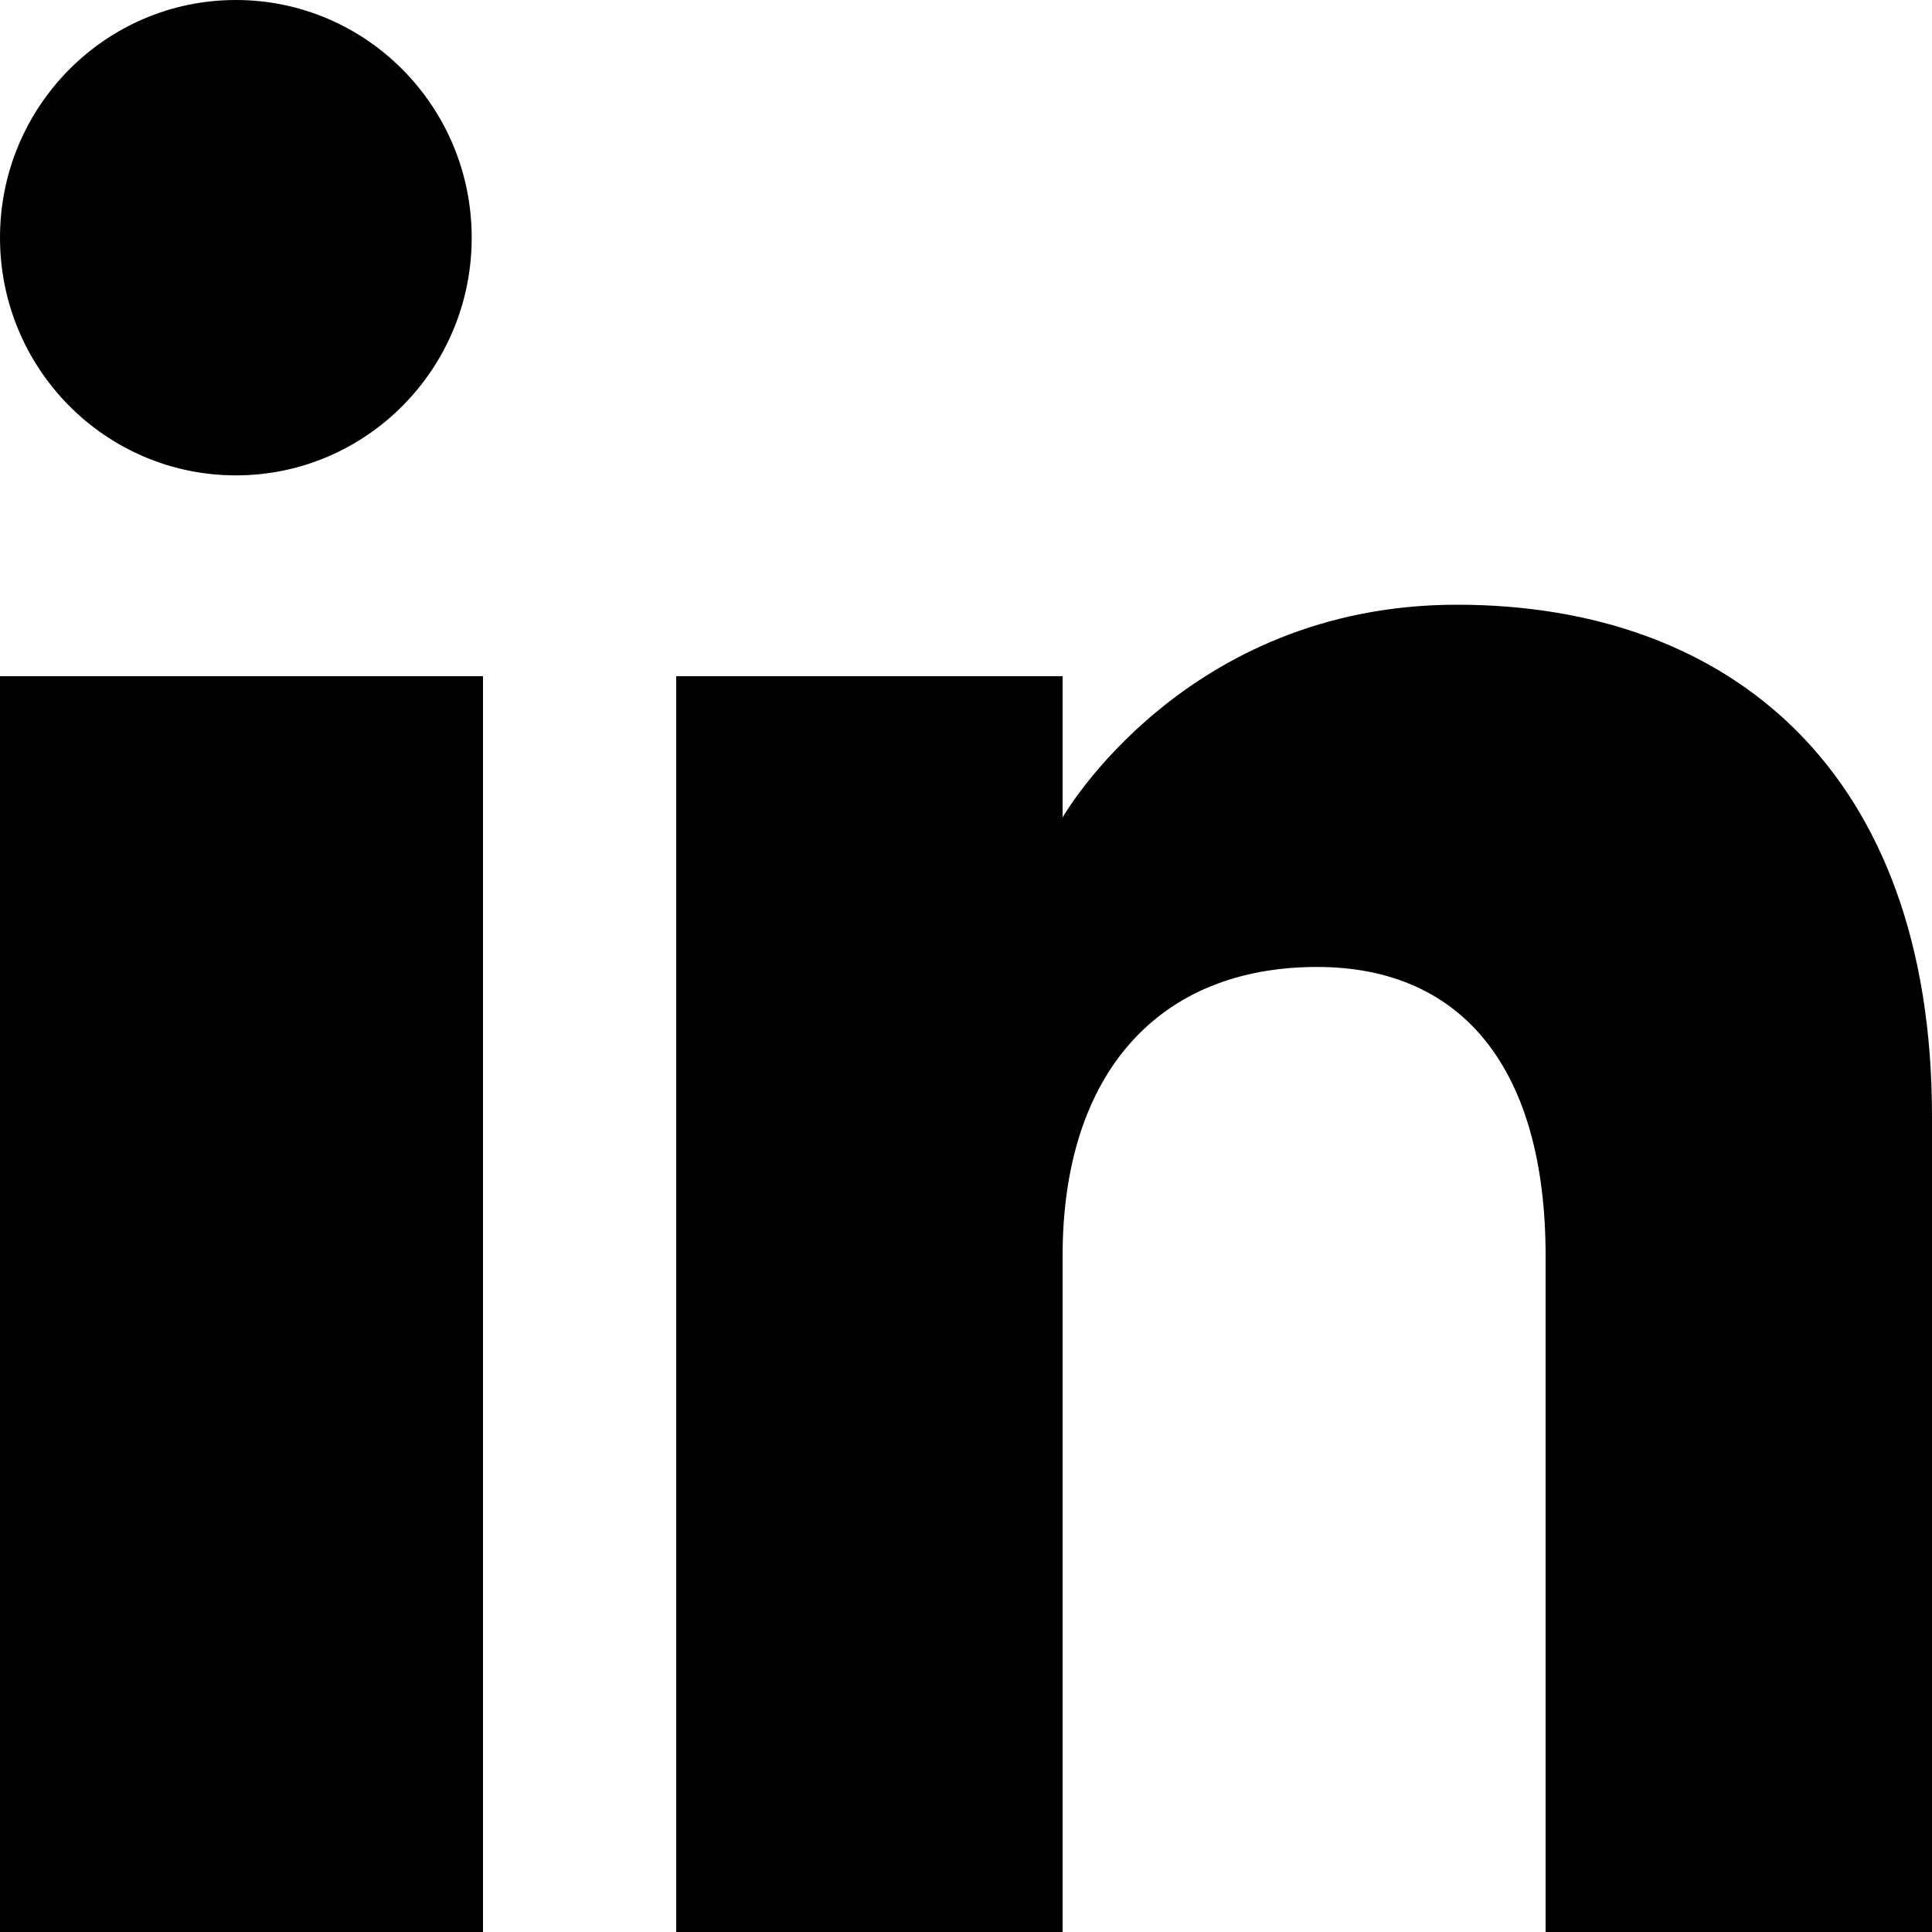
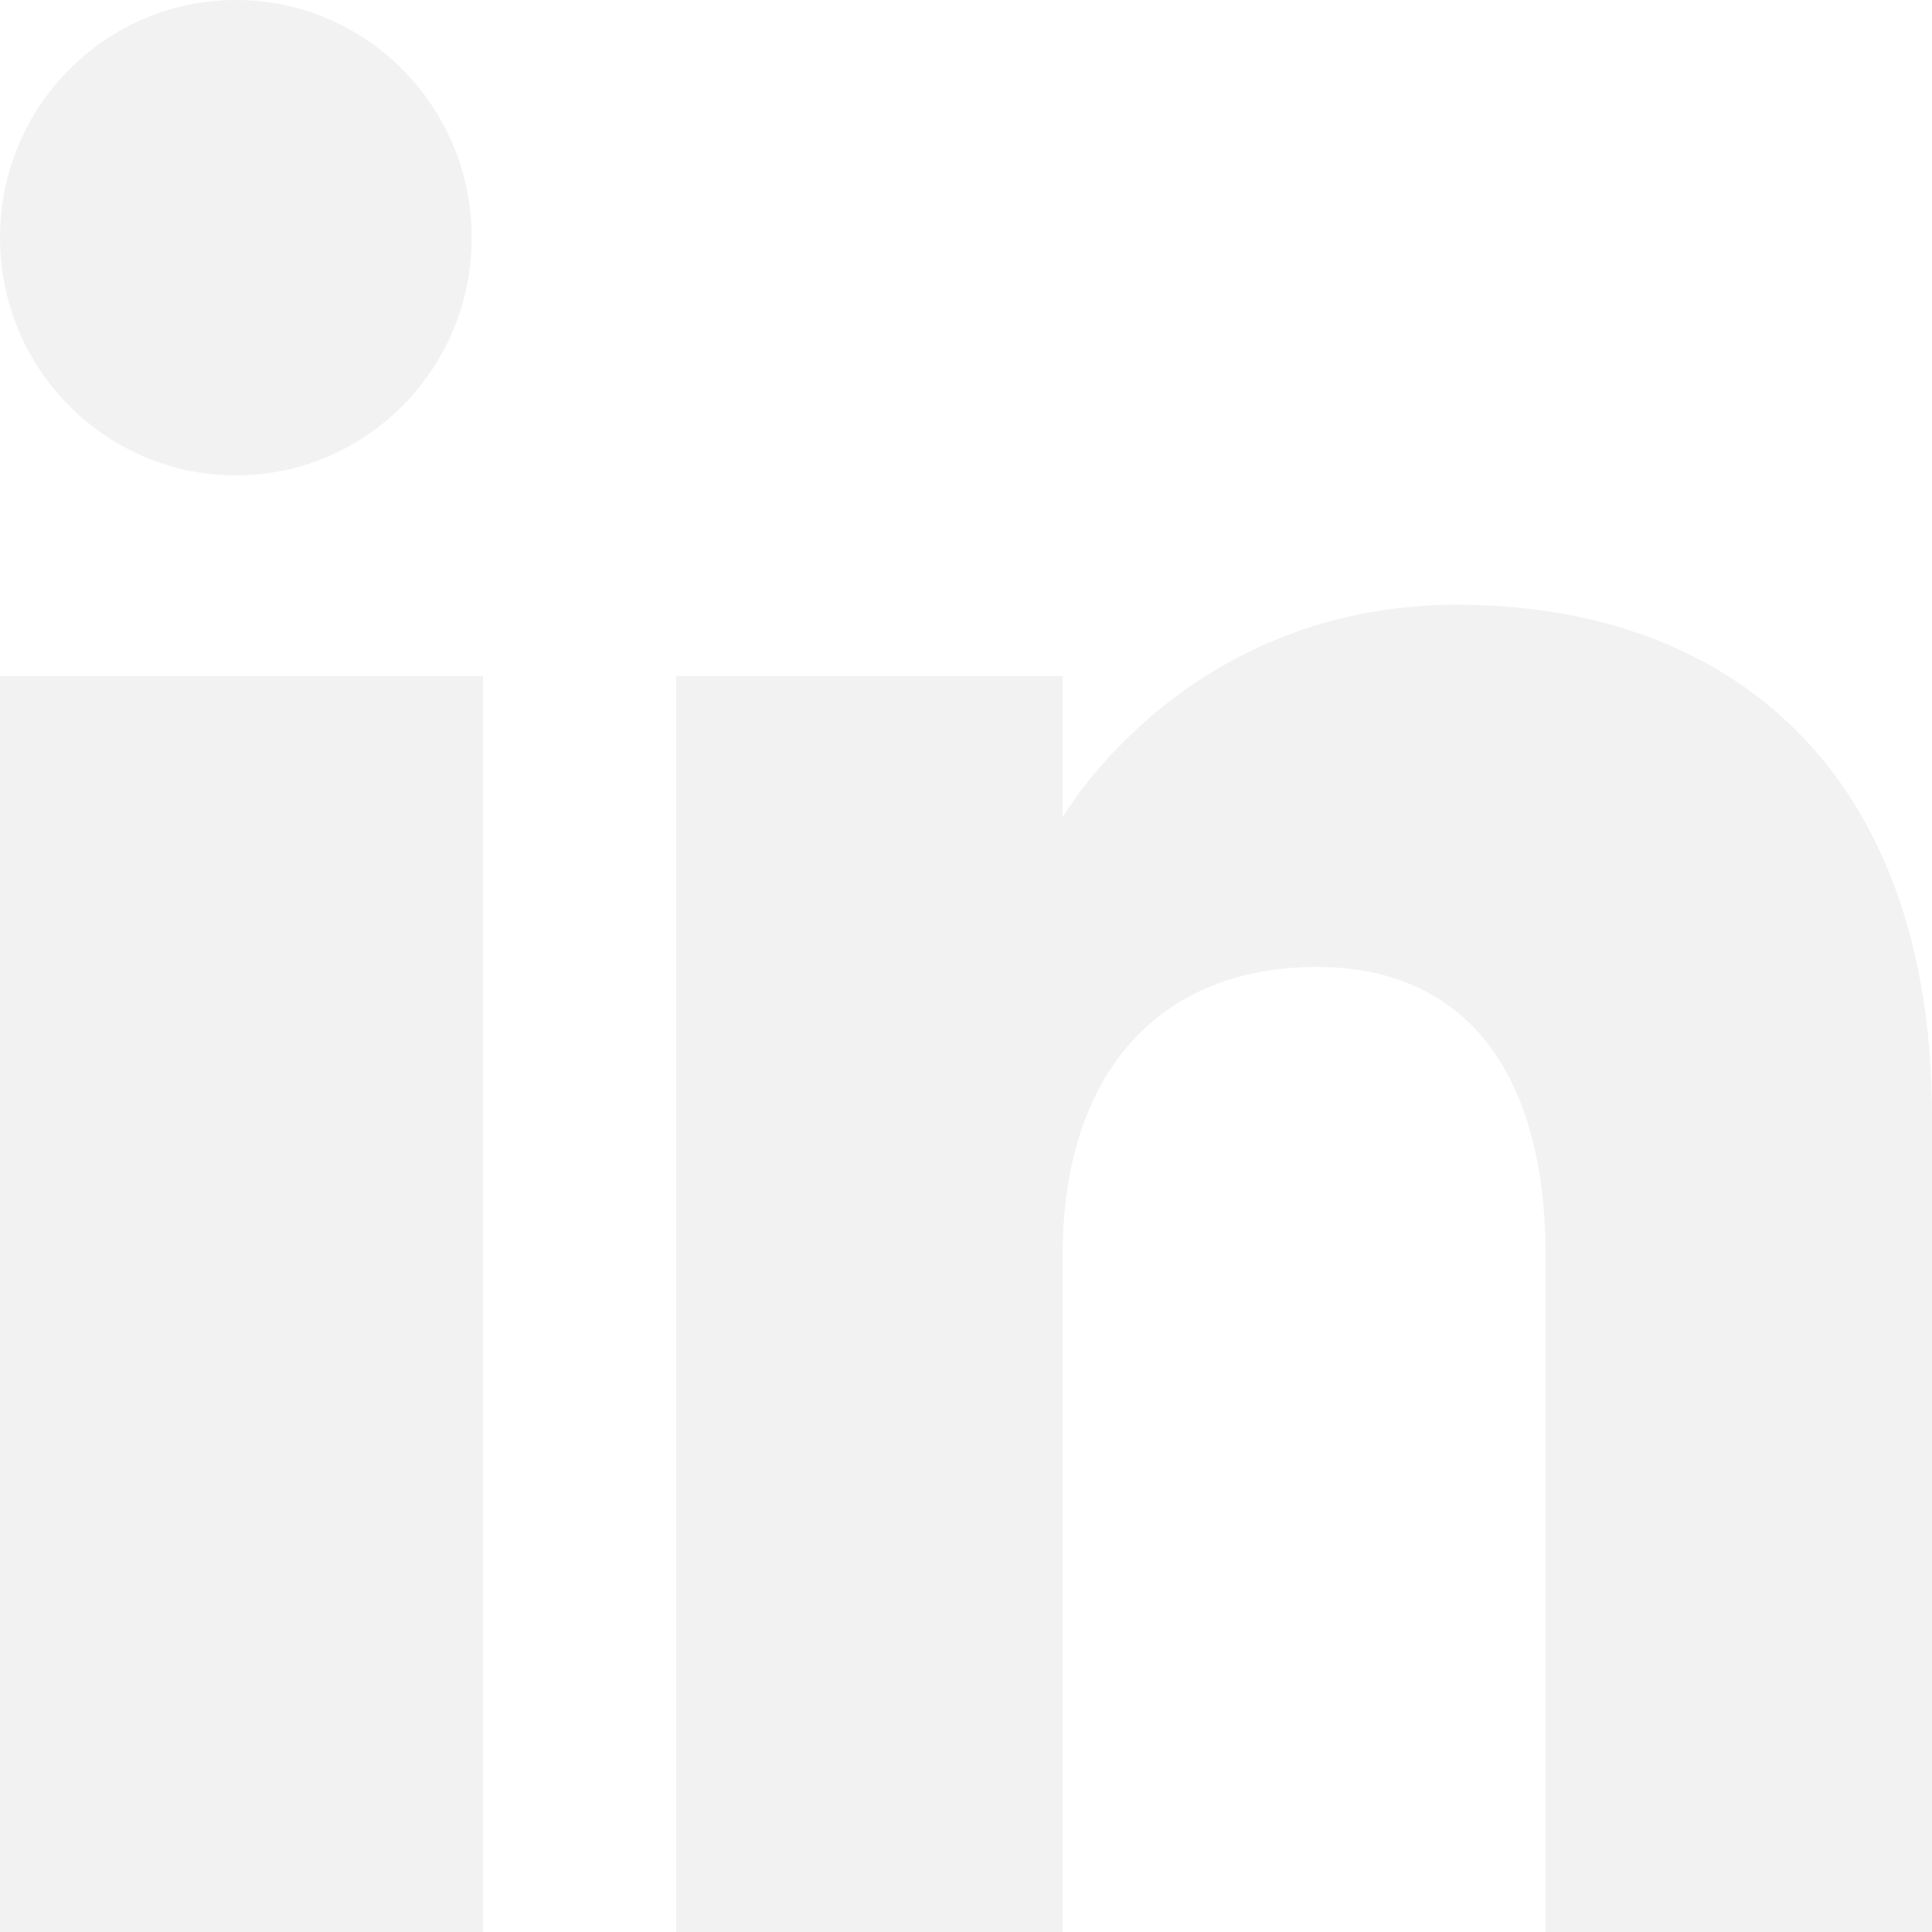
<svg xmlns="http://www.w3.org/2000/svg" width="800px" height="800px" viewBox="0 0 20 20" version="1.1">
  <defs>

</defs>
  <g id="Page-1" stroke="none" stroke-width="1" fill="none" fill-rule="evenodd">
-     <g id="Dribbble-Light-Preview" transform="translate(-180, -7479)" fill="#000000">
+     <g id="Dribbble-Light-Preview" transform="translate(-180, -7479)" fill="#f2f2f2">
      <g id="icons" transform="translate(56, 160)">
        <path d="M144,7339 L140,7339 L140,7332.001 C140,7330.081 139.153,7329.01 137.634,7329.01 C135.981,7329.01 135,7330.126 135,7332.001 L135,7339 L131,7339 L131,7326 L135,7326 L135,7327.462 C135,7327.462 136.255,7325.26 139.083,7325.26 C141.912,7325.26 144,7326.986 144,7330.558 L144,7339 L144,7339 Z M126.442,7323.921 C125.093,7323.921 124,7322.819 124,7321.46 C124,7320.102 125.093,7319 126.442,7319 C127.79,7319 128.883,7320.102 128.883,7321.46 C128.884,7322.819 127.79,7323.921 126.442,7323.921 L126.442,7323.921 Z M124,7339 L129,7339 L129,7326 L124,7326 L124,7339 Z" id="linkedin-[#161]">

</path>
      </g>
    </g>
  </g>
</svg>
